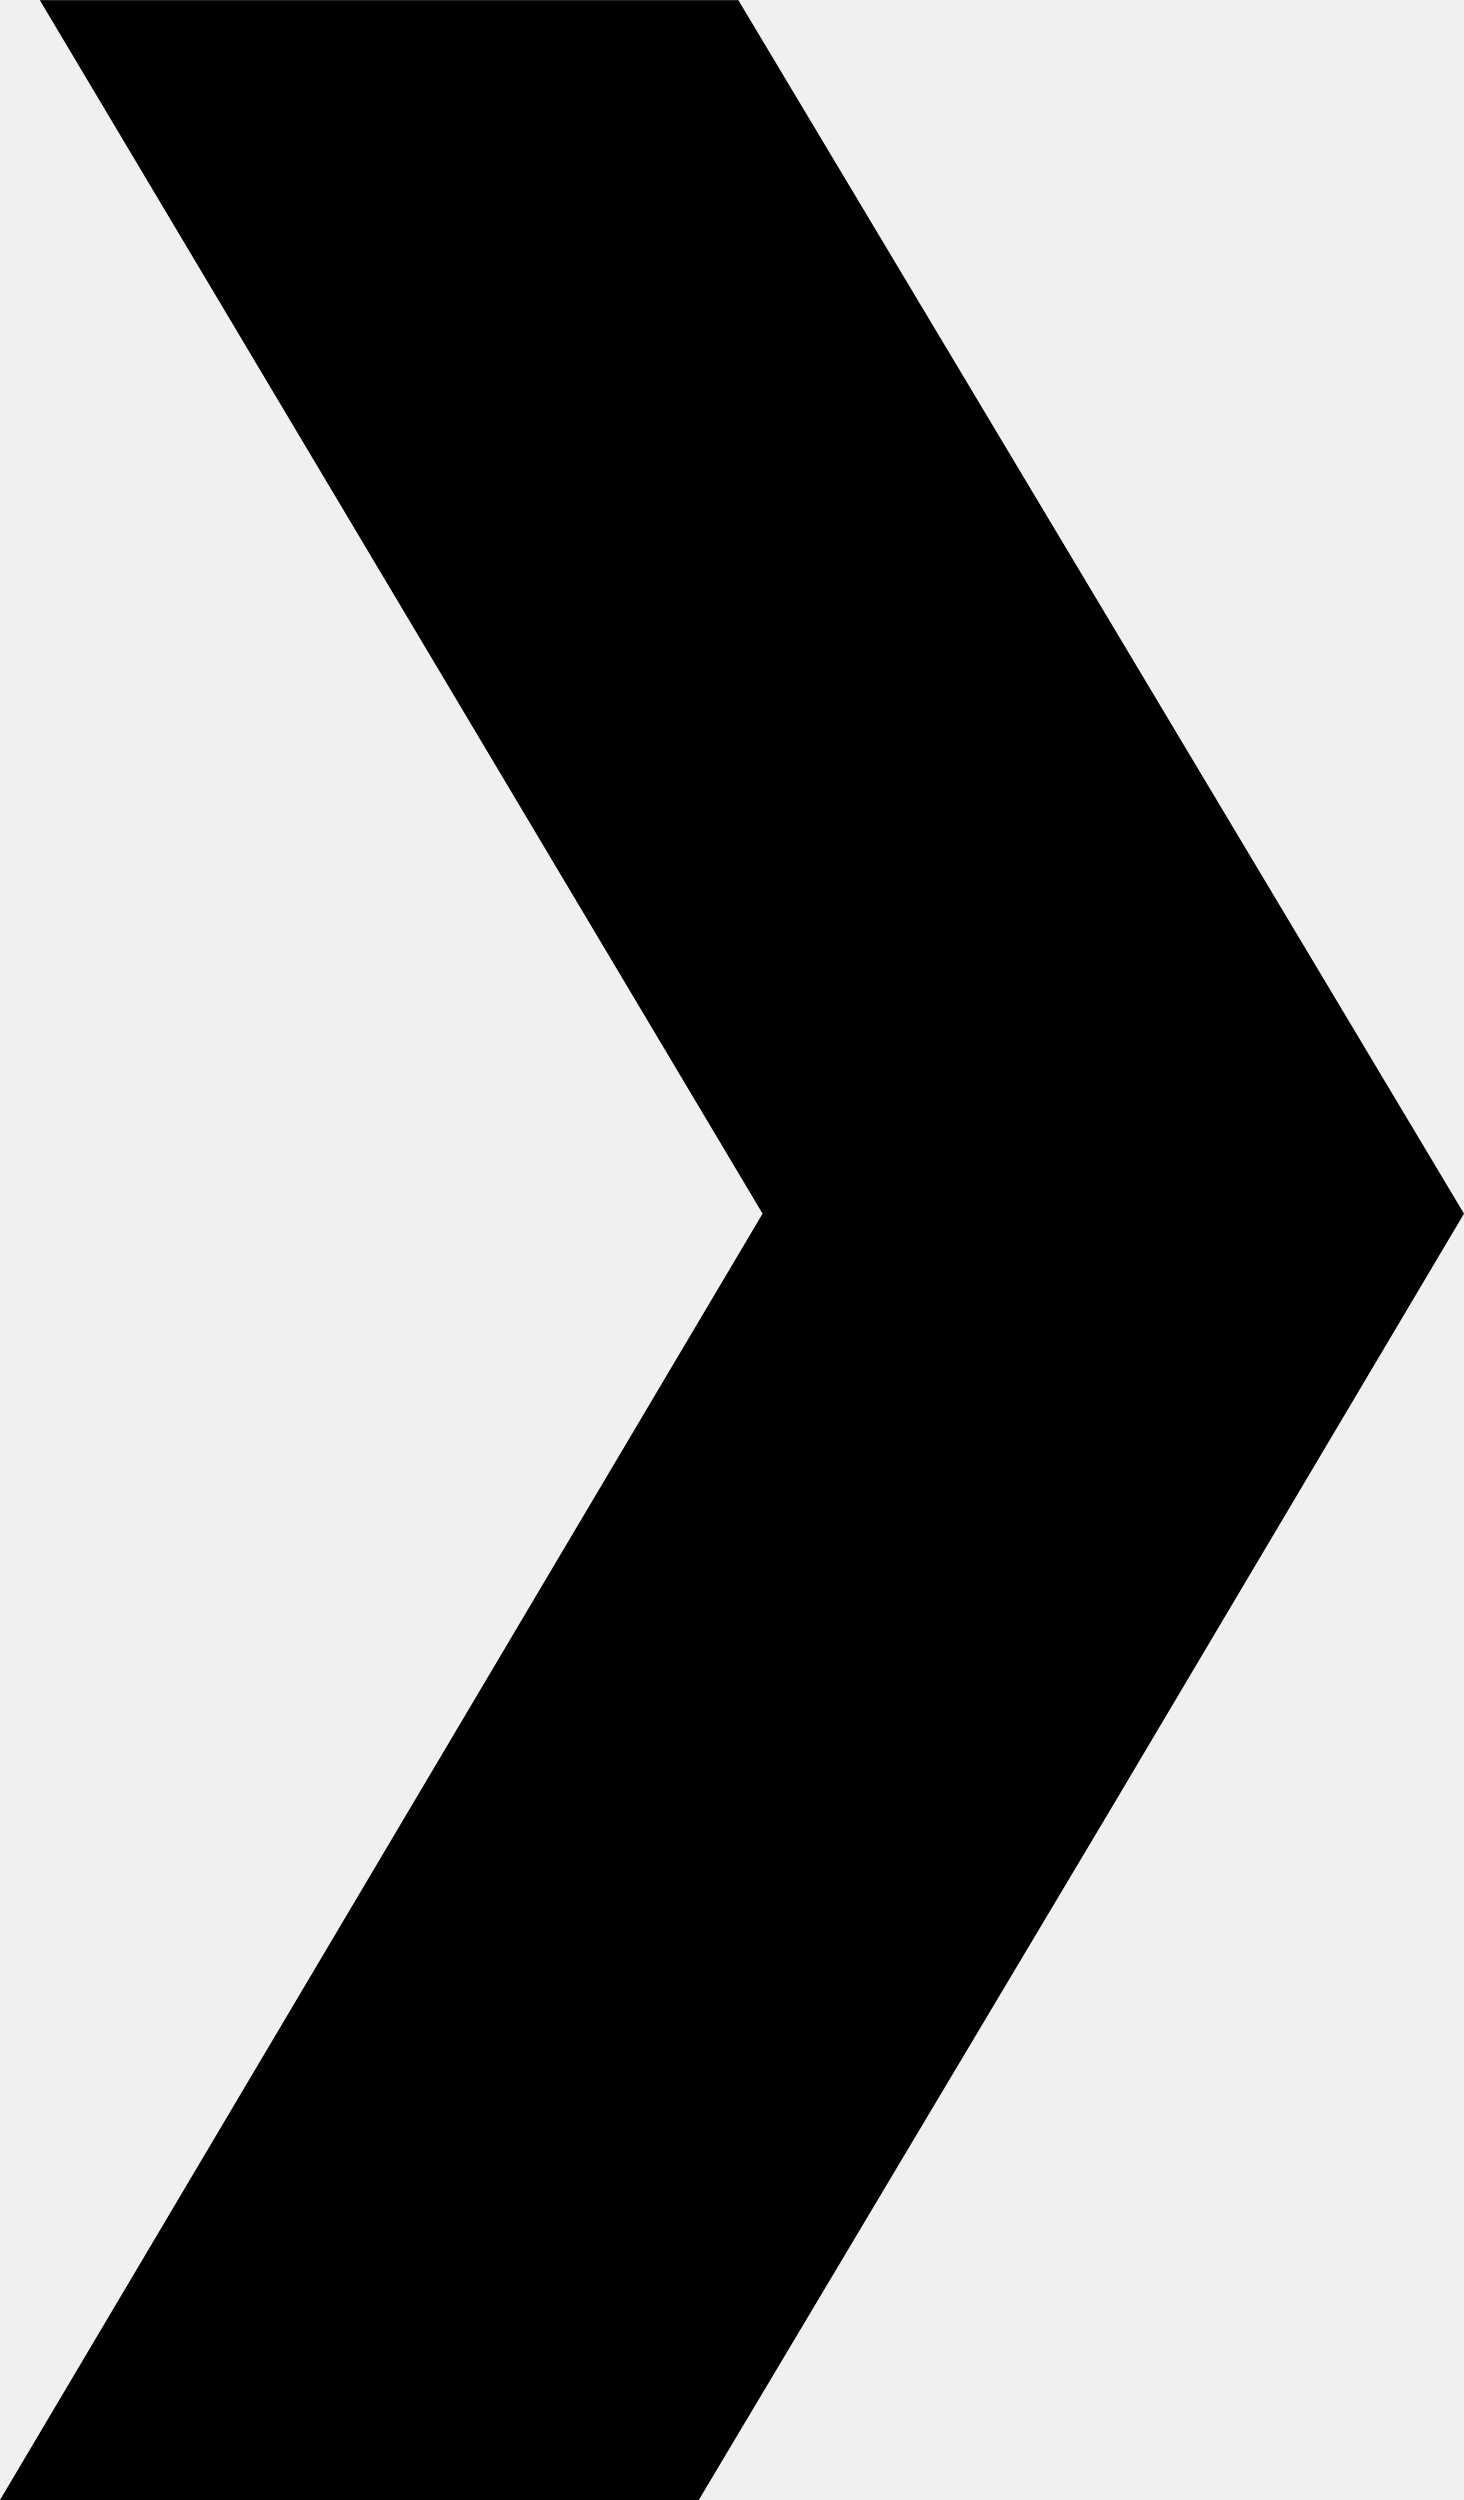
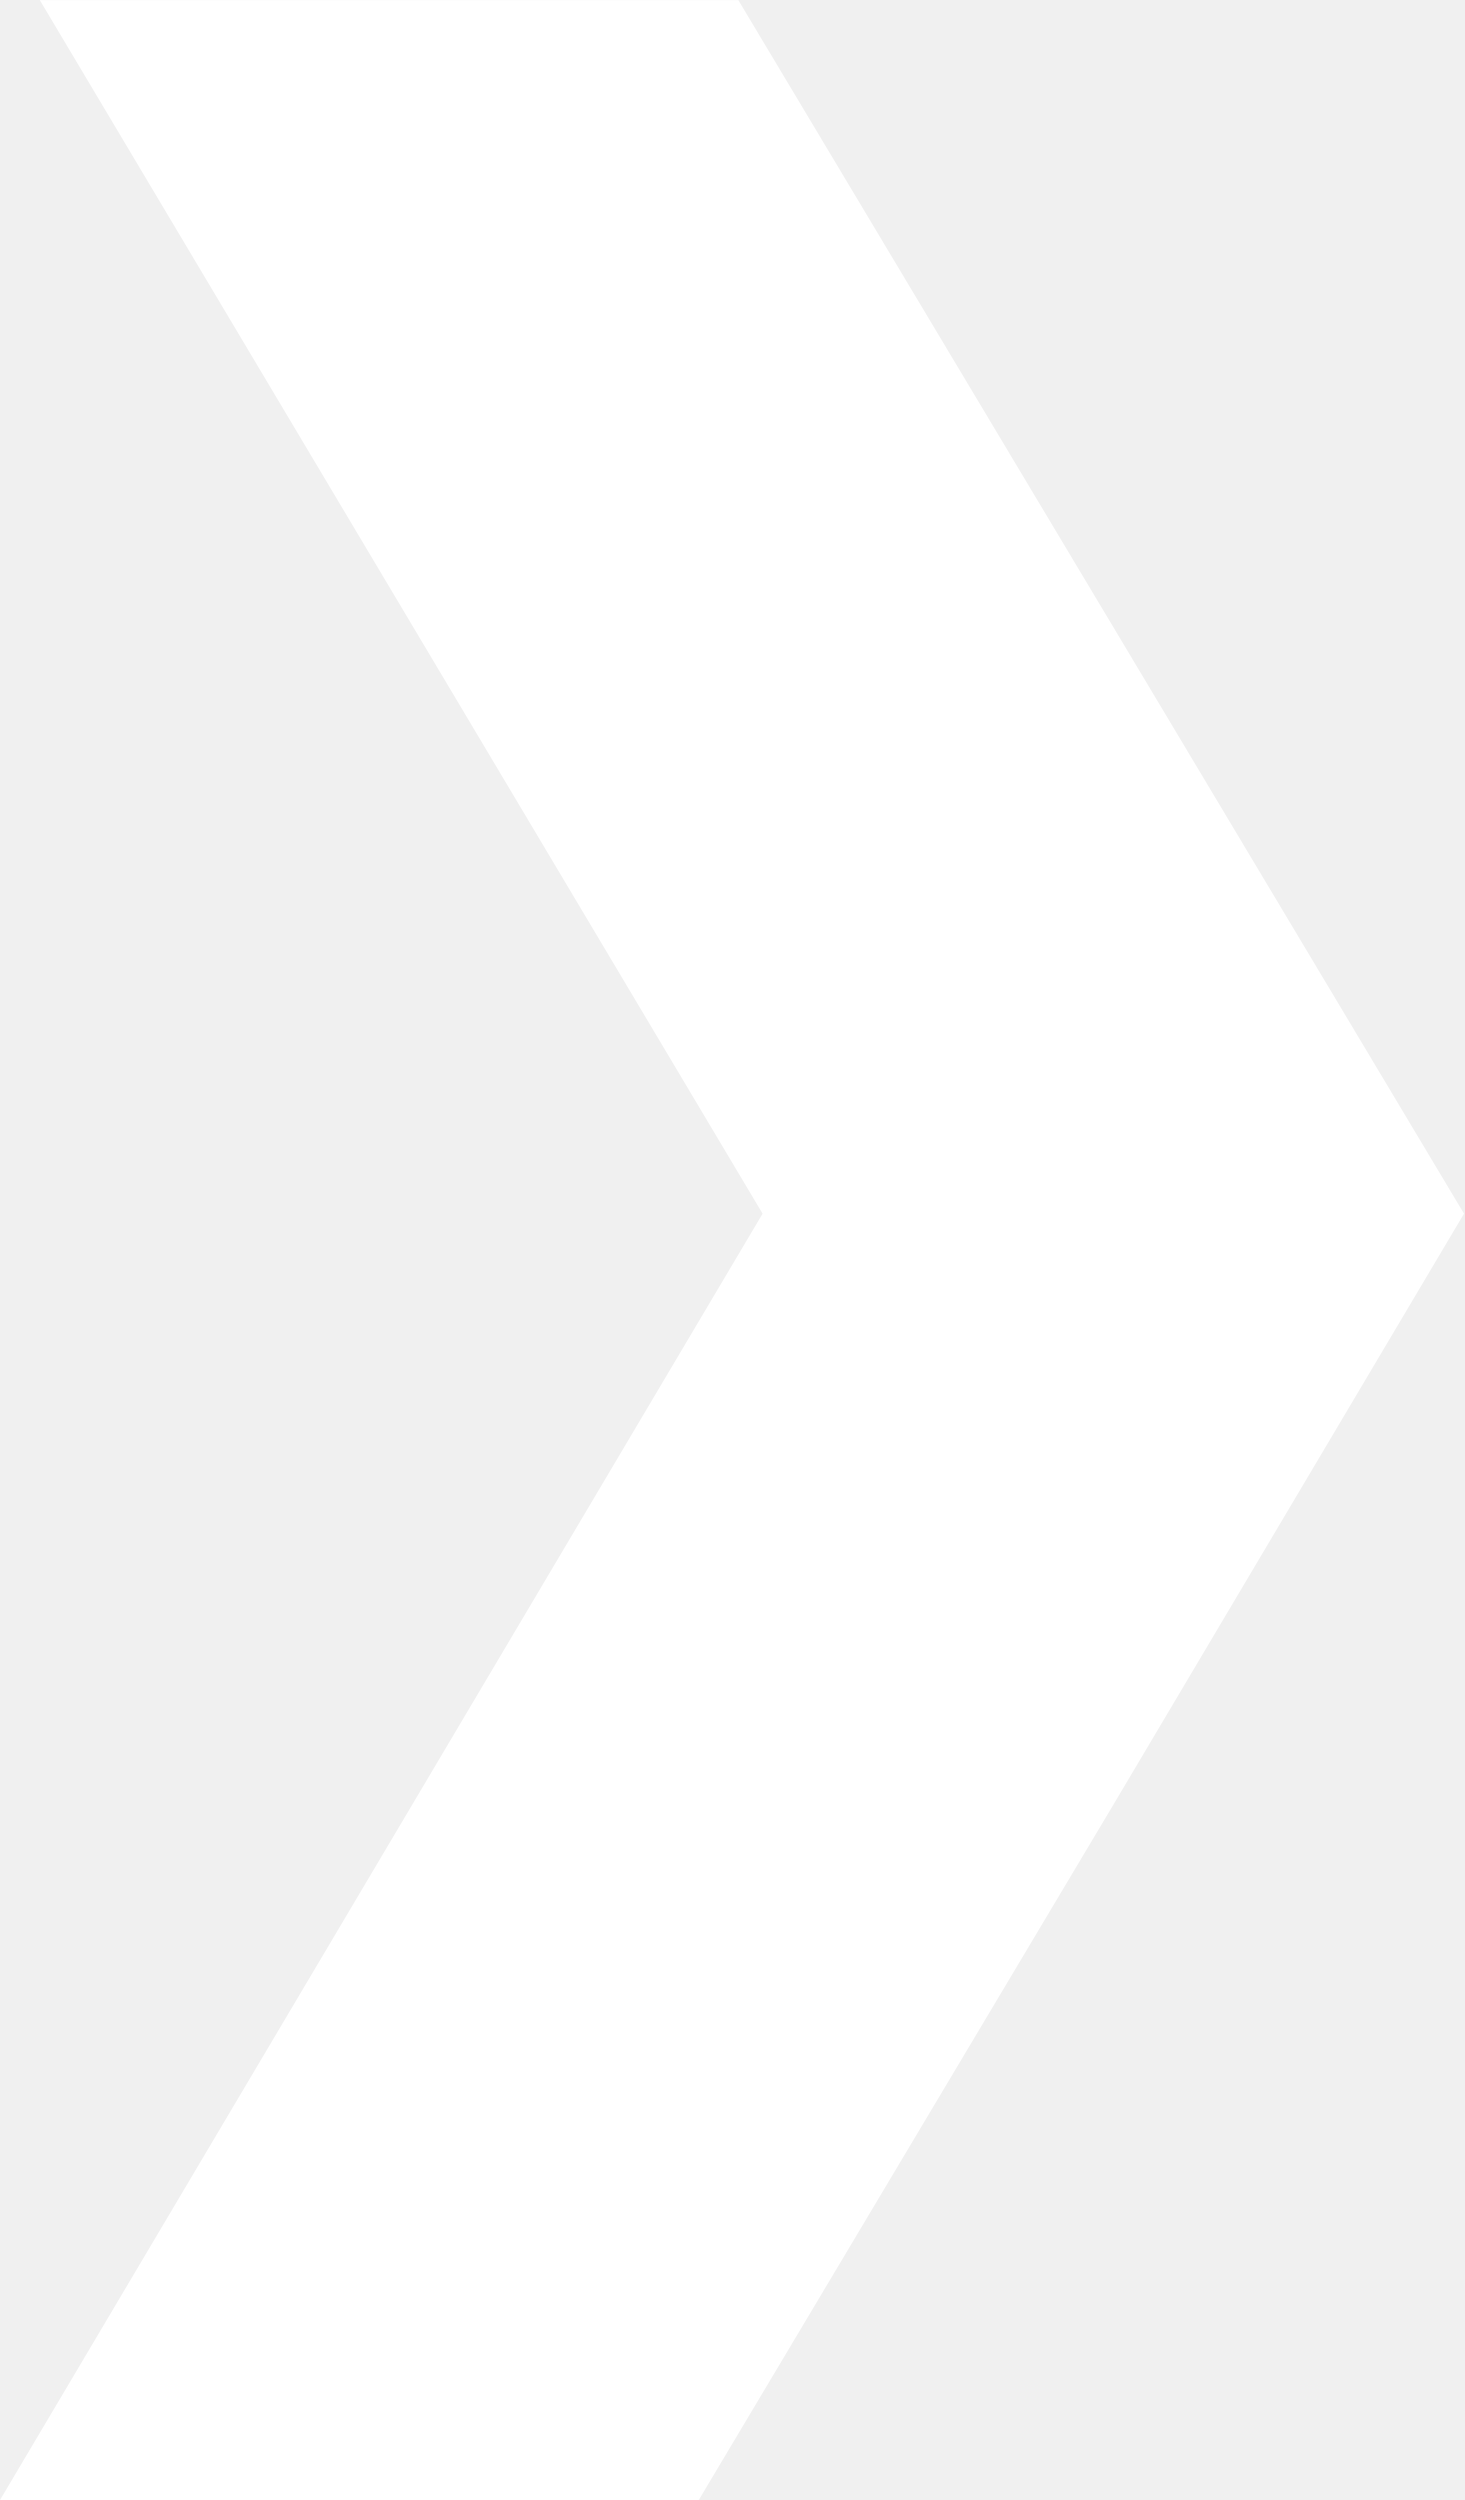
- <svg xmlns="http://www.w3.org/2000/svg" width="12.732" height="21.742" viewBox="0 0 12.732 21.742">
-   <path id="Path_16024" data-name="Path 16024" d="M6.655.013,3.048,6.062,0,11.2,3.049,16.3l3.262,5.454h6.075L6.1,11.2,12.732.013Z" transform="translate(12.732 21.755) rotate(180)" />
+ <svg xmlns="http://www.w3.org/2000/svg" width="9.659" height="16.494" viewBox="0 0 12.732 21.742">
+   <path id="Path_16024" data-name="Path 16024" d="M6.655.013,3.048,6.062,0,11.2,3.049,16.3l3.262,5.454h6.075L6.1,11.2,12.732.013Z" transform="translate(12.732 21.755) rotate(180)" fill="#ffffff" />
</svg>
